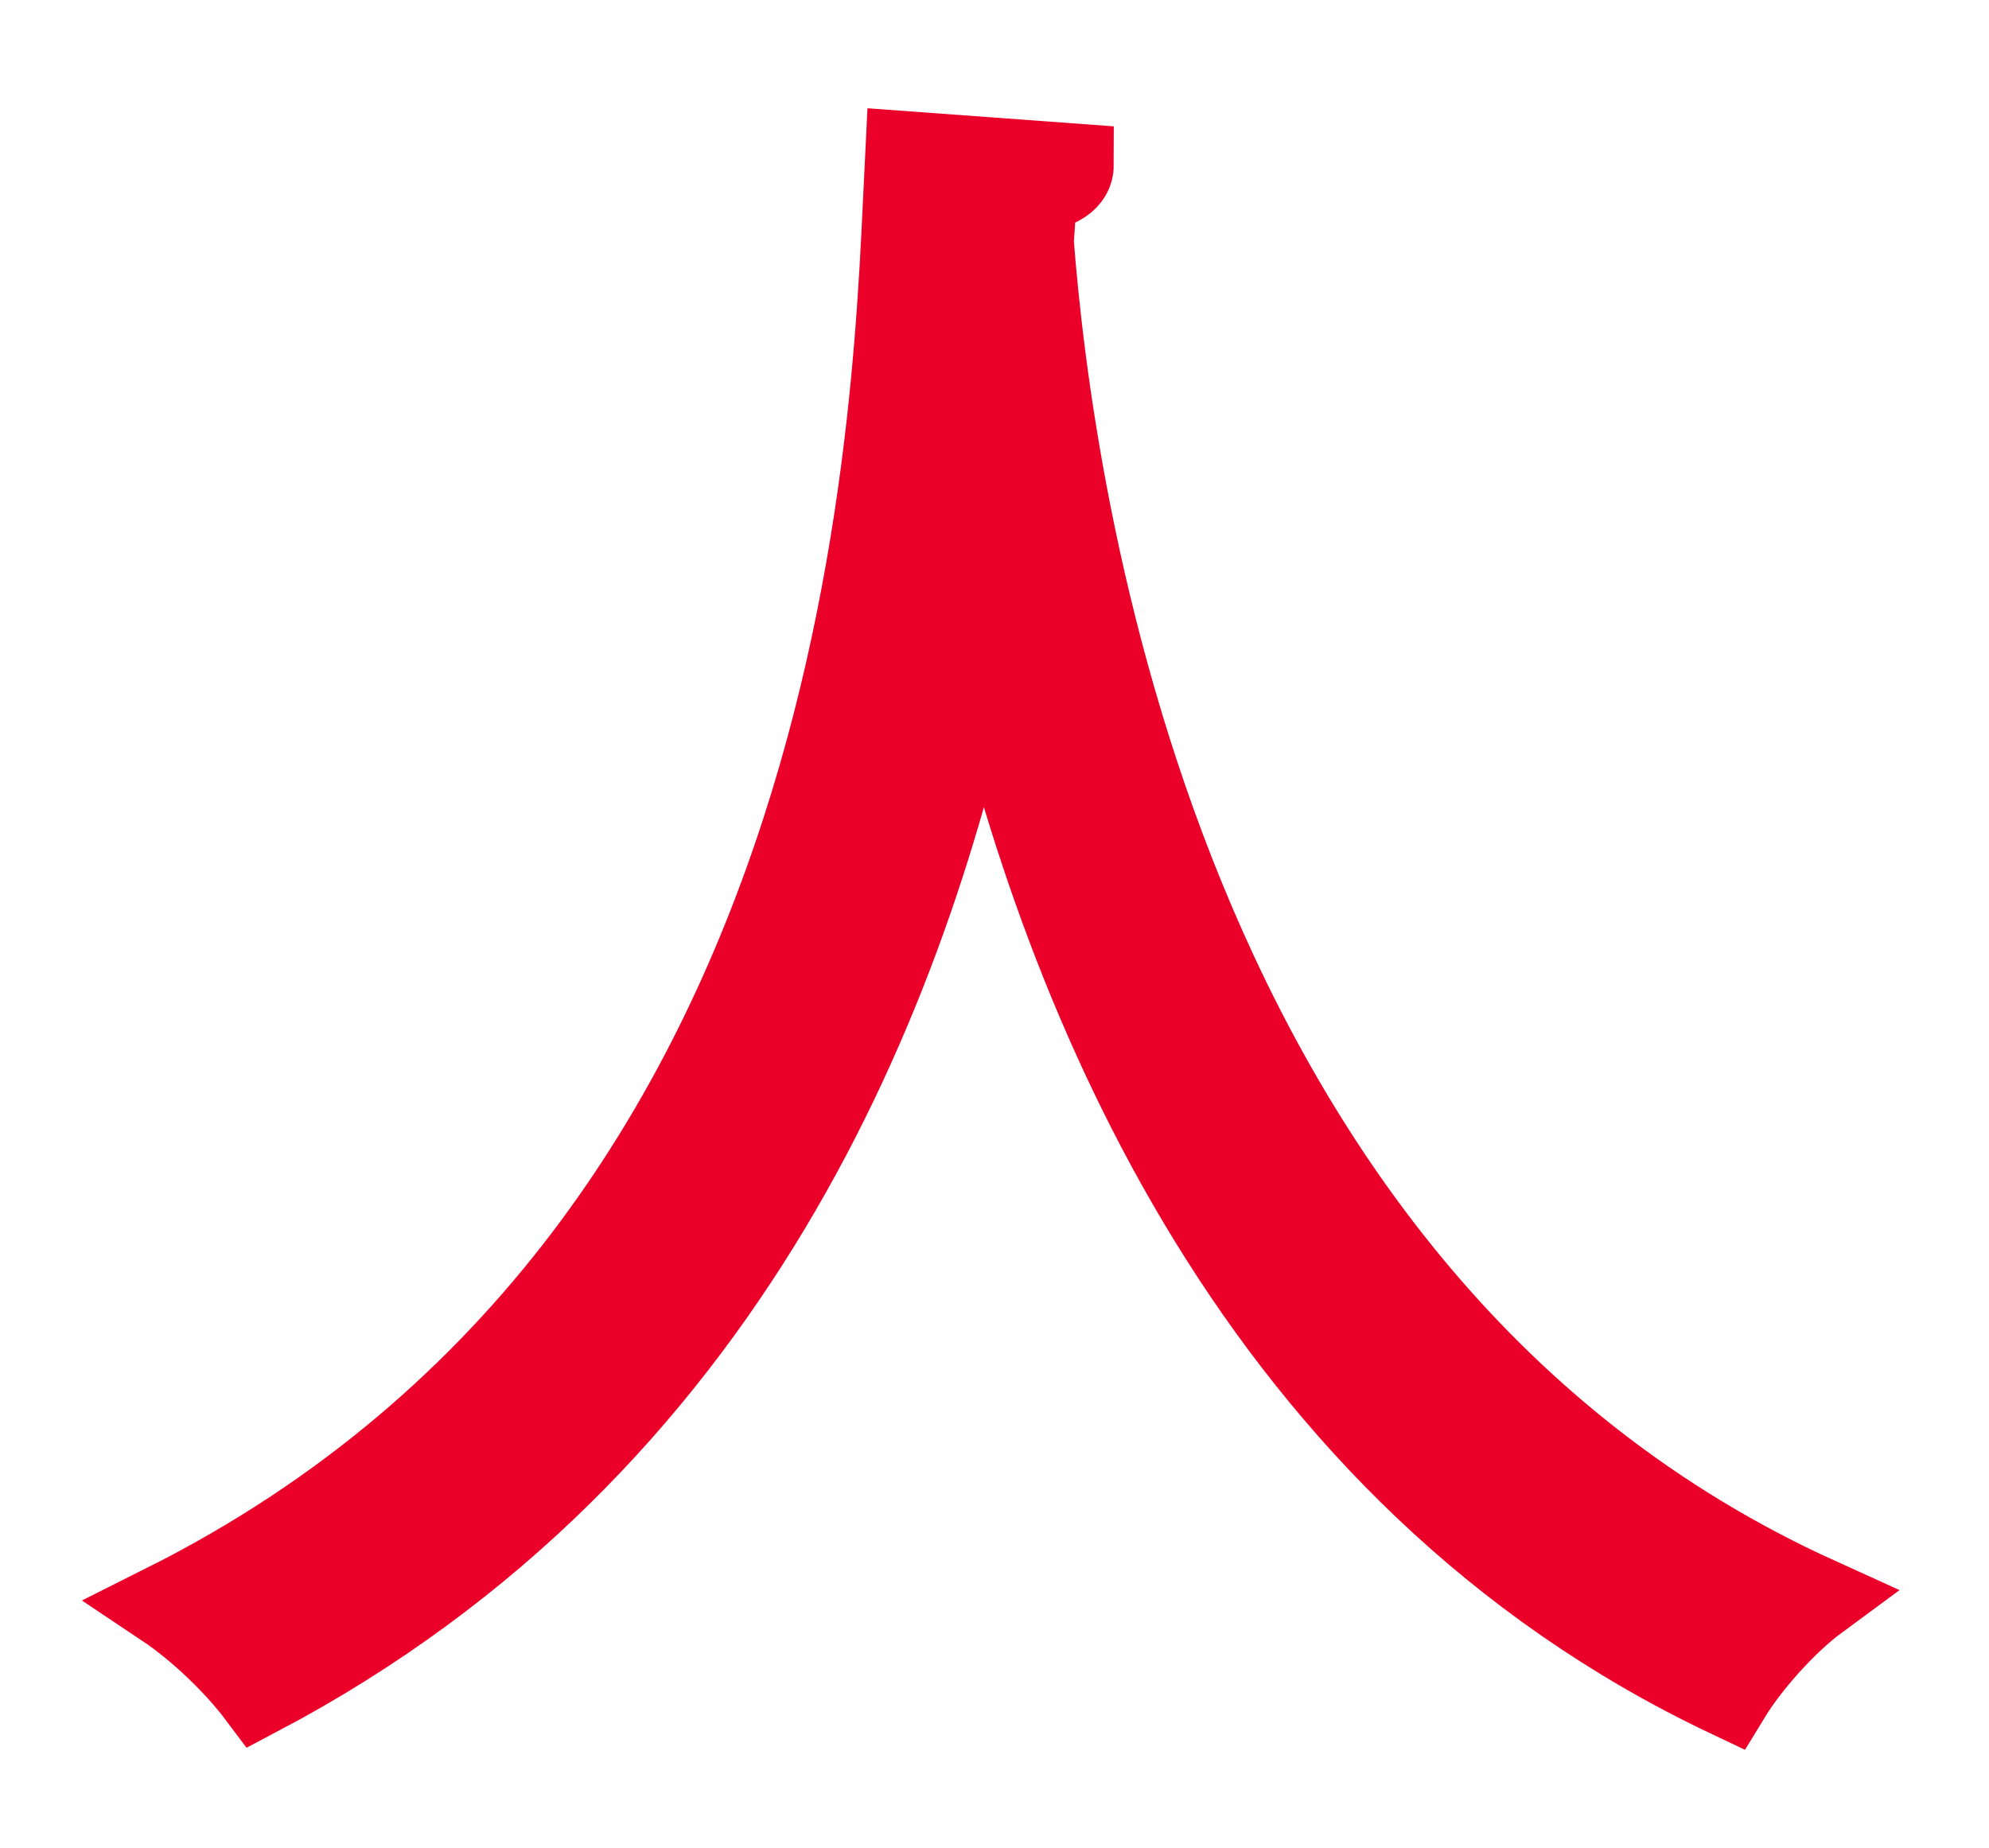
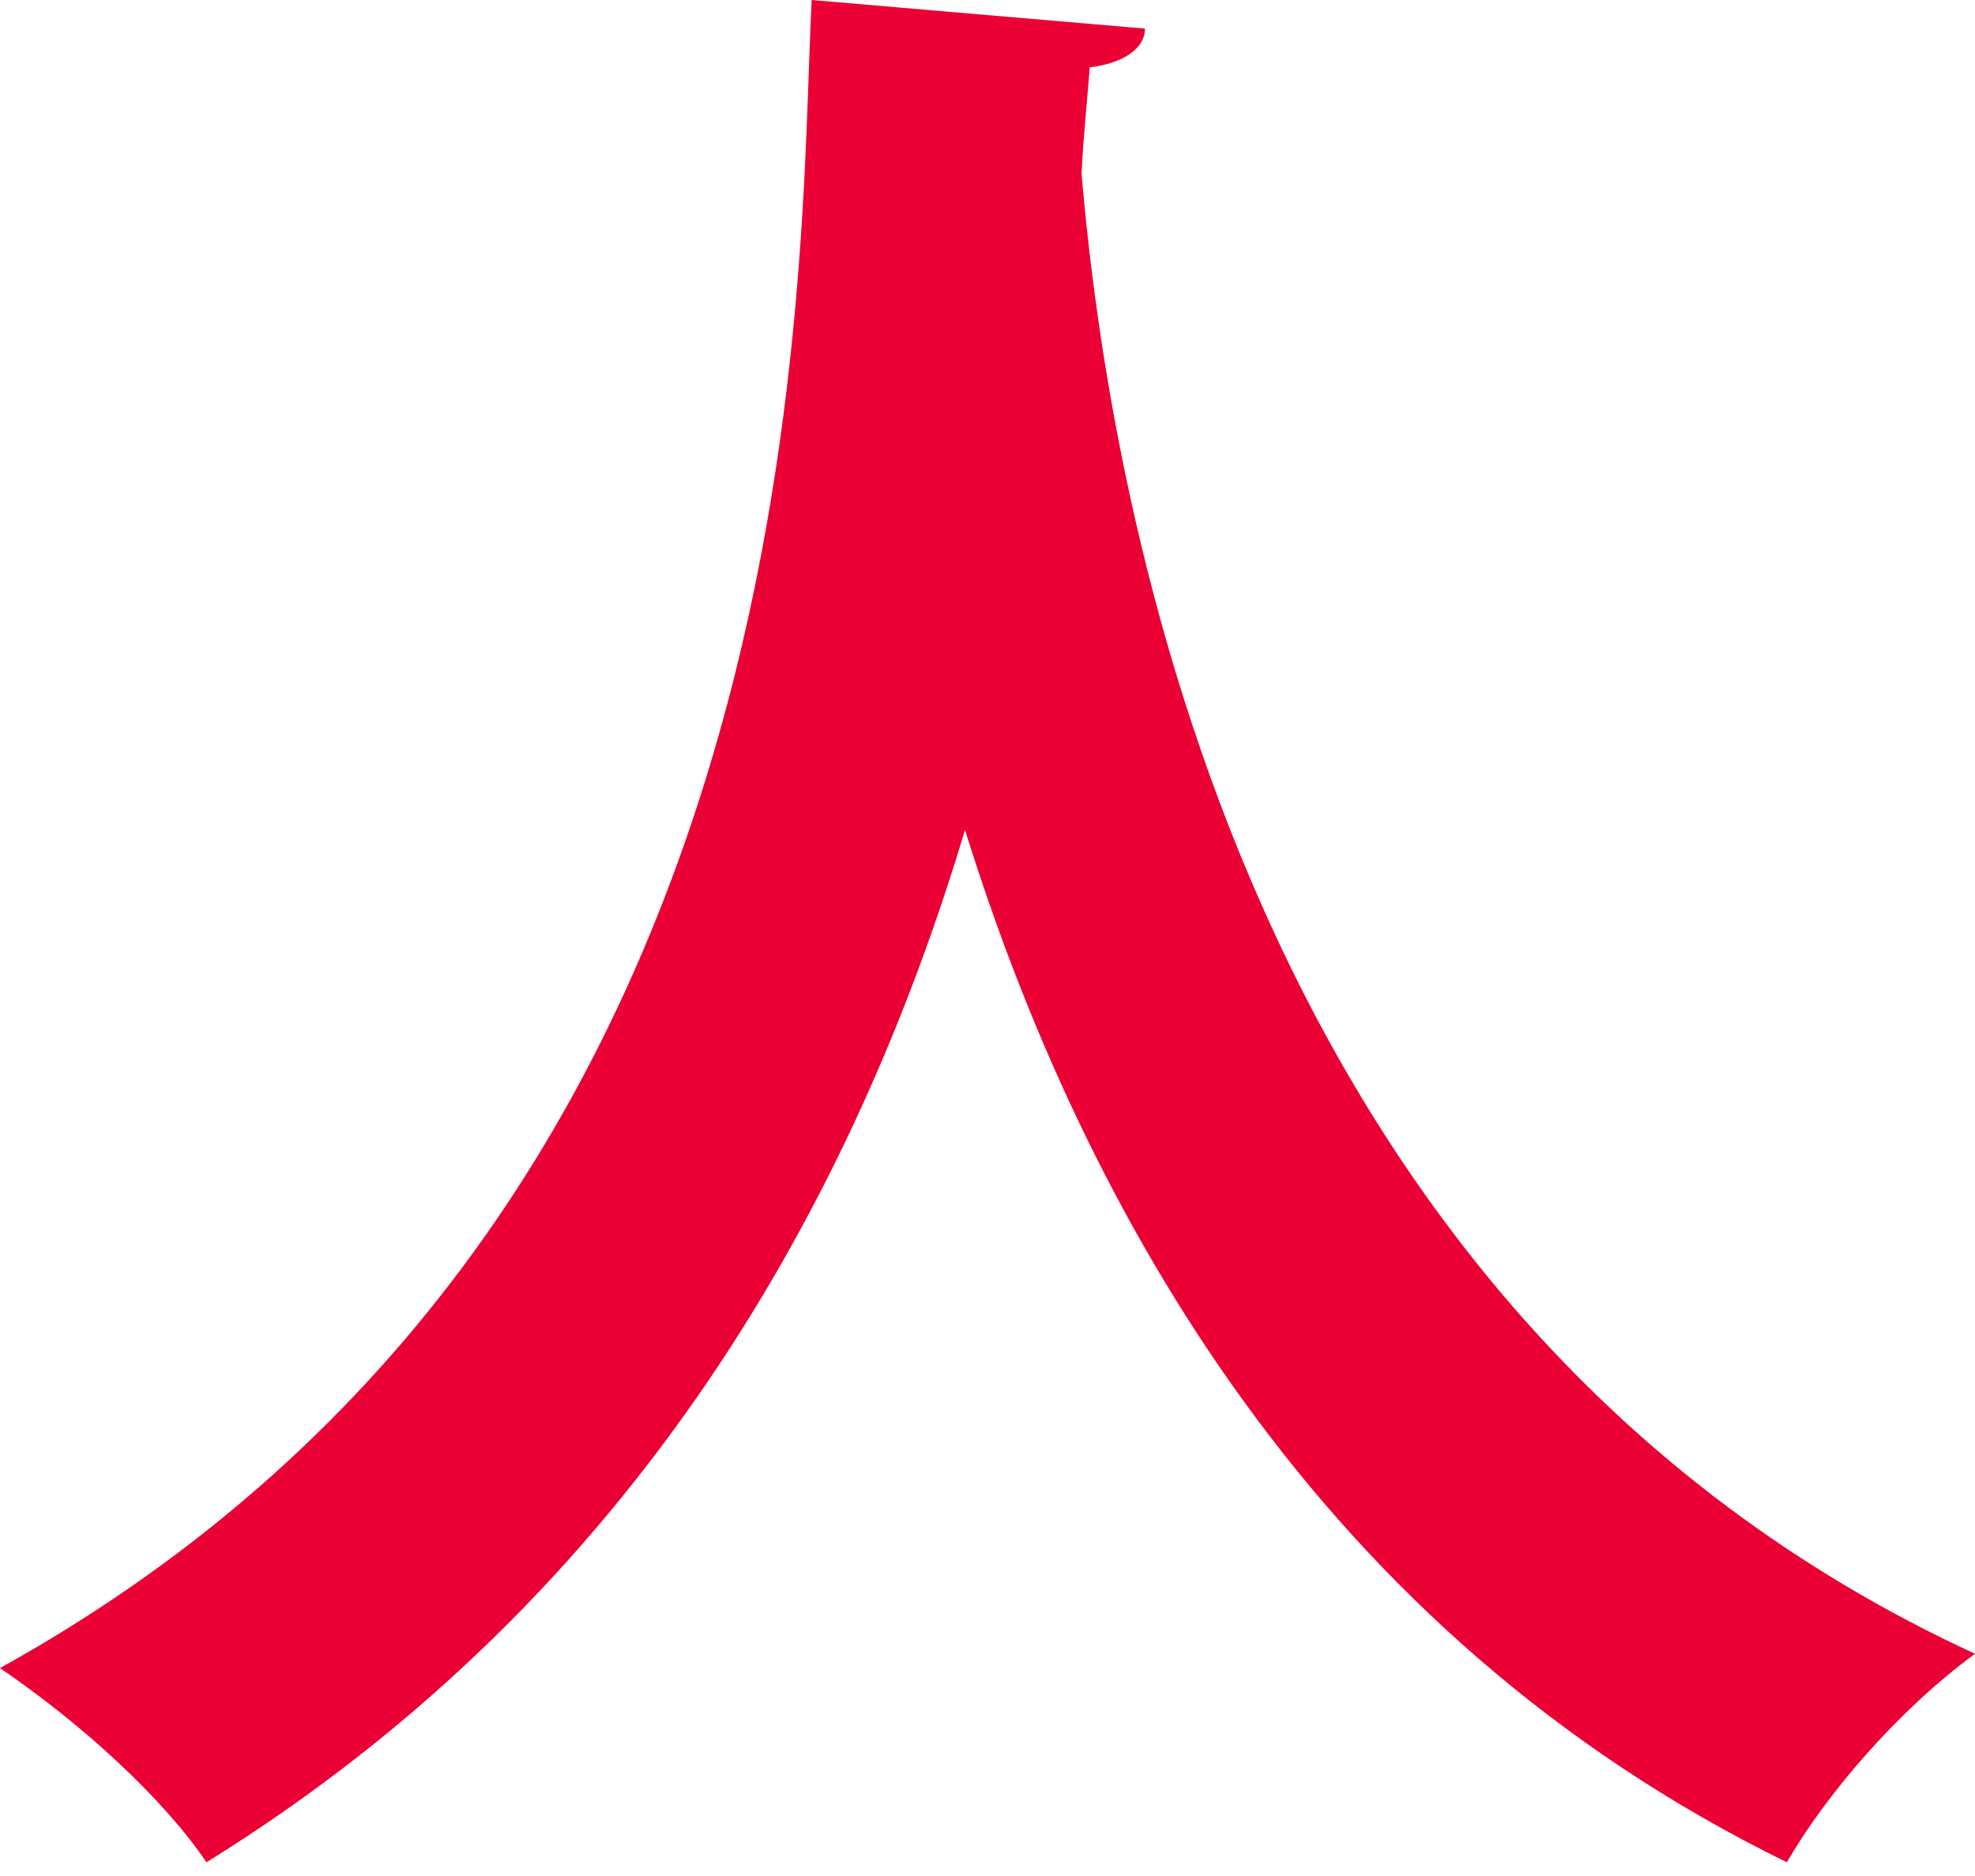
- <svg xmlns="http://www.w3.org/2000/svg" width="169" height="157" viewBox="0 0 169 157" fill="none">
-   <path d="M91.09 14.03C91.09 15.21 89.91 15.95 87.99 16.25L87.69 20.53C89.31 41.35 98.17 110.31 154.43 135.85C151.62 137.92 148.52 141.46 146.9 144.12C107.03 125.22 90.49 85.06 83.55 54.49H83.4C77.2 84.46 61.99 122.86 21.97 143.97C20.2 141.61 17.1 138.51 14 136.44C75.58 105.58 76.03 32.93 77.06 13L91.09 14.03Z" fill="#EA0029" />
-   <path d="M91.09 14.03C91.09 15.21 89.91 15.95 87.99 16.25L87.69 20.53C89.31 41.35 98.17 110.31 154.43 135.85C151.62 137.92 148.52 141.46 146.9 144.12C107.03 125.22 90.49 85.06 83.55 54.49H83.4C77.2 84.46 61.99 122.86 21.97 143.97C20.2 141.61 17.1 138.51 14 136.44C75.58 105.58 76.03 32.93 77.06 13L91.09 14.03Z" stroke="#EA0029" stroke-width="7.09" stroke-miterlimit="10" />
+ <svg xmlns="http://www.w3.org/2000/svg" width="140" height="133" viewBox="0 0 140 133" fill="none">
+   <path d="M81.161 2.027C81.161 3.477 79.568 4.492 77.246 4.779C77.103 6.807 76.812 9.419 76.665 12.315C78.692 35.792 88.115 93.328 140 117.244C134.492 121.302 129.422 127.244 126.666 132.027C93.479 115.794 76.812 85.793 68.405 58.839C60.723 84.491 45.505 112.898 14.636 132.027C11.593 127.535 5.942 122.317 0 118.259C58.552 85.797 56.521 19.276 57.536 0L81.161 2.027Z" fill="#EB0035" />
</svg>
